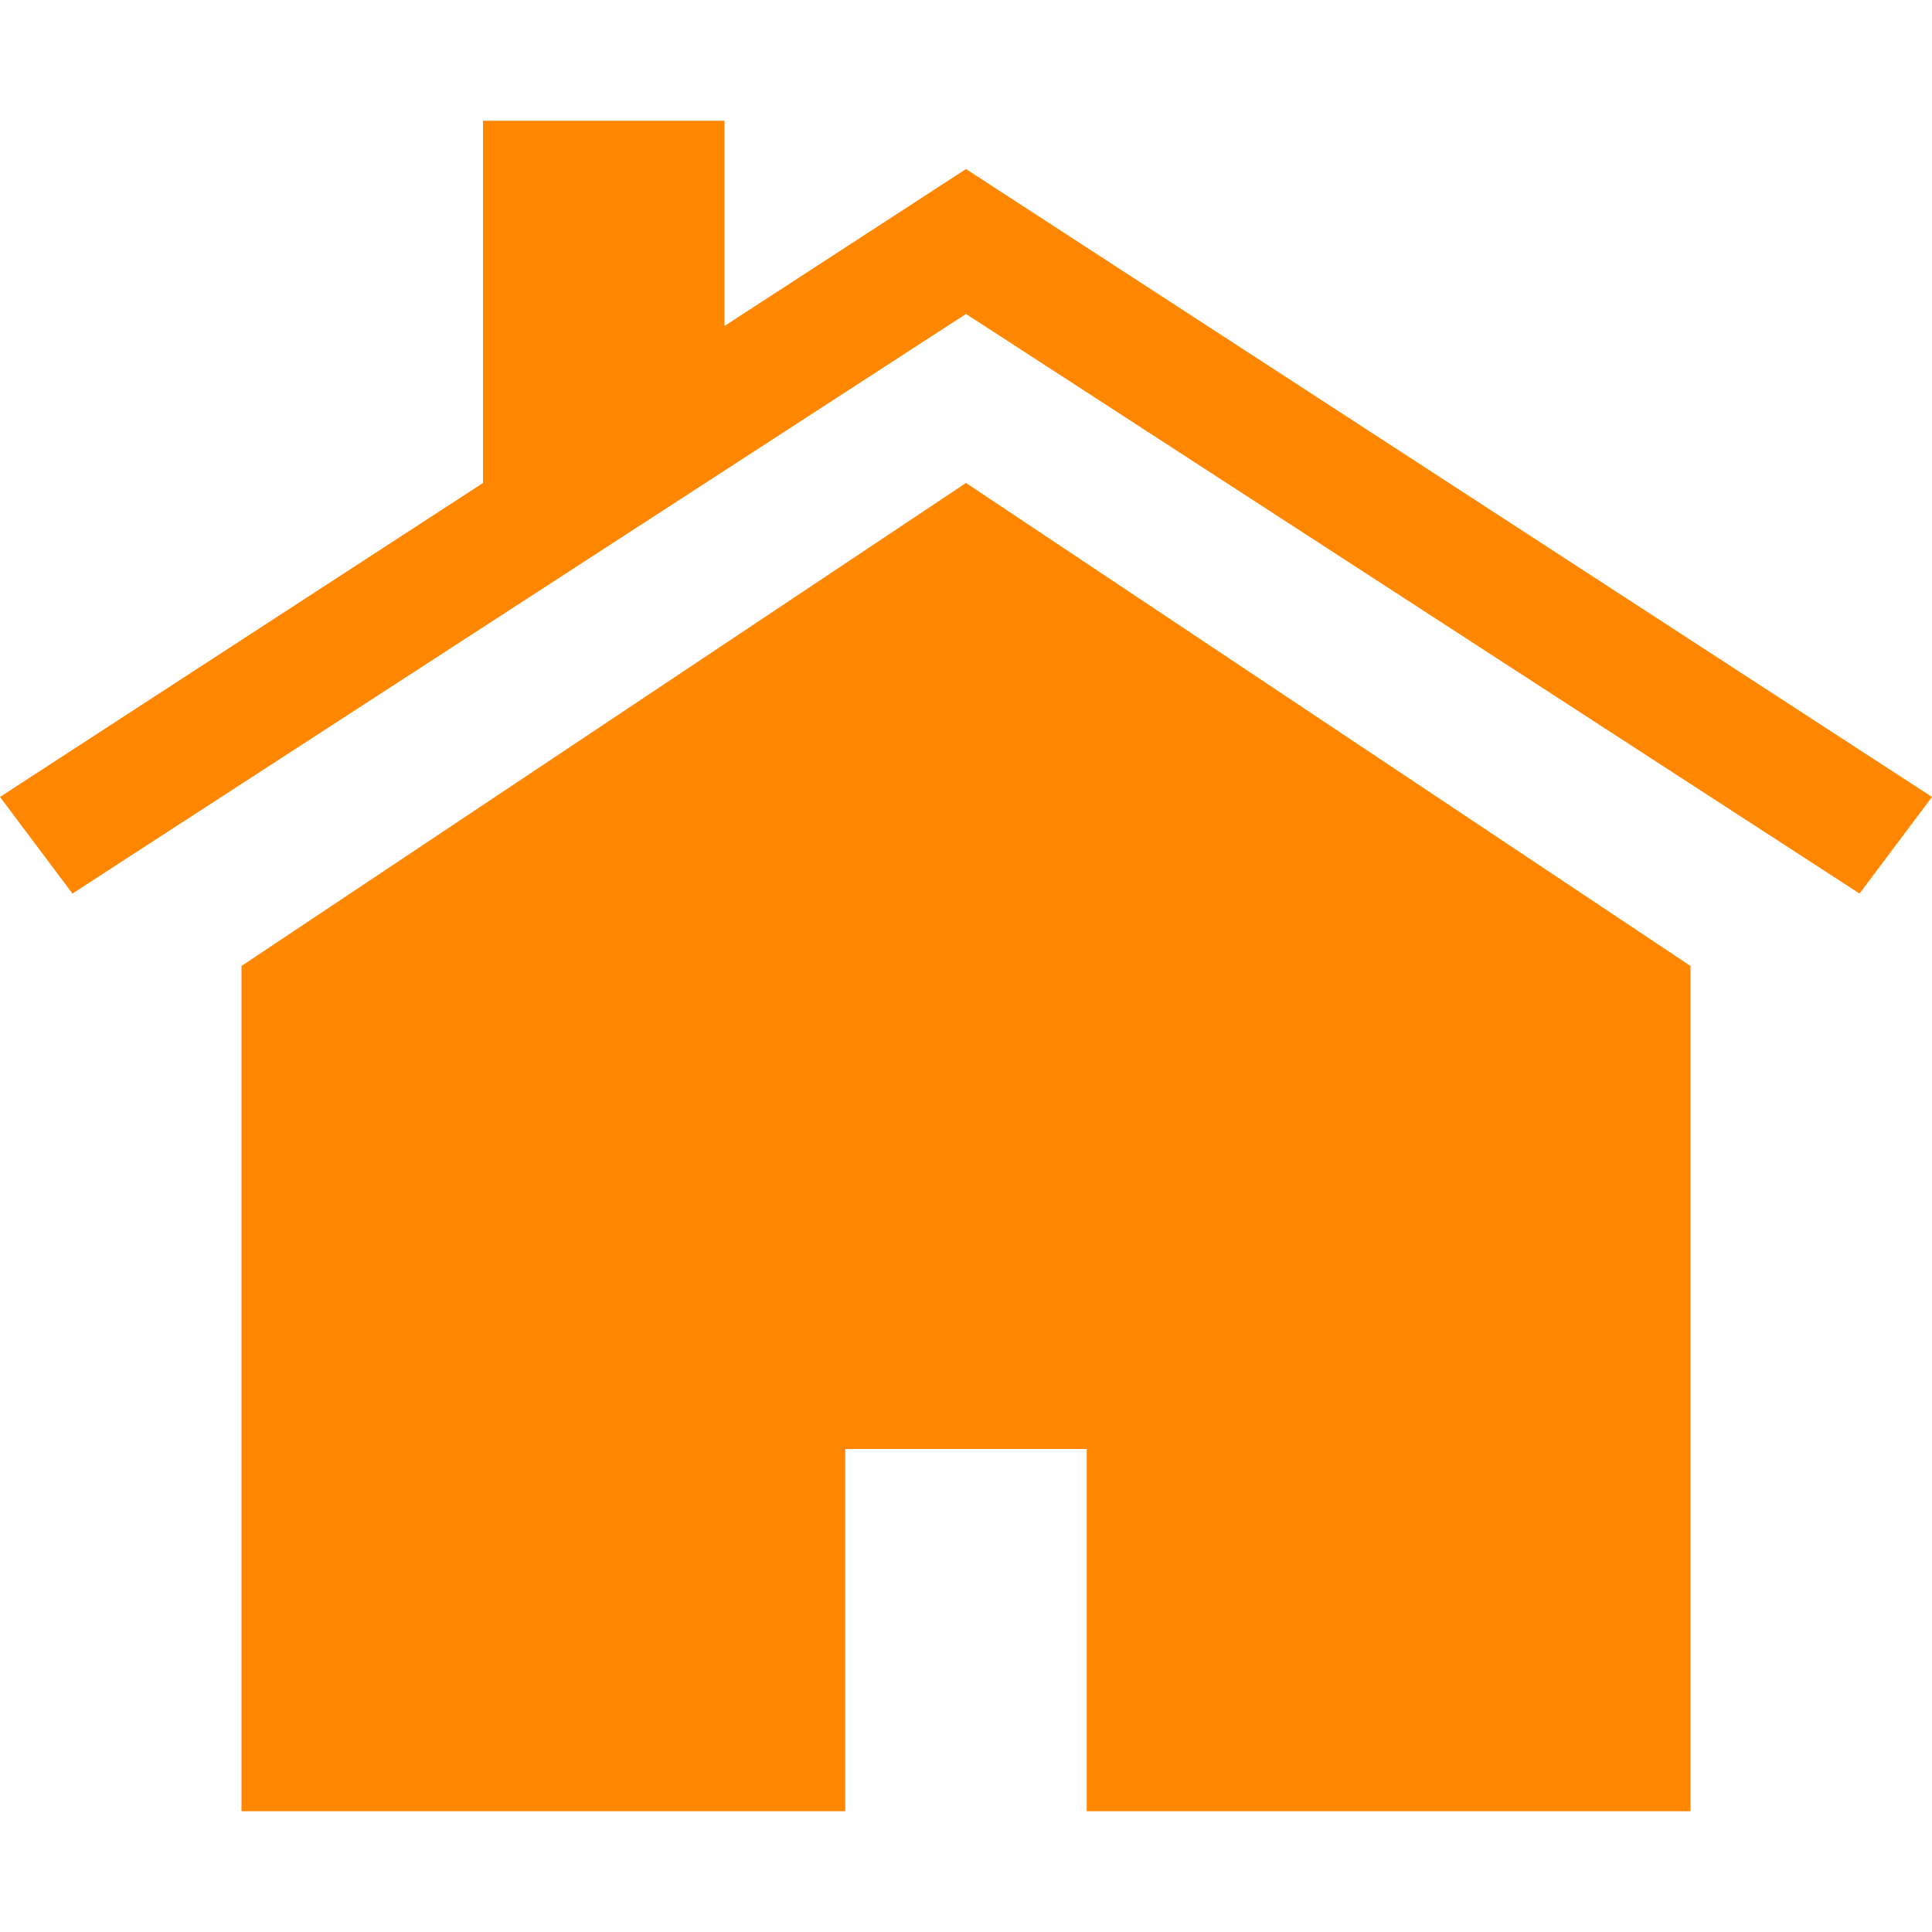
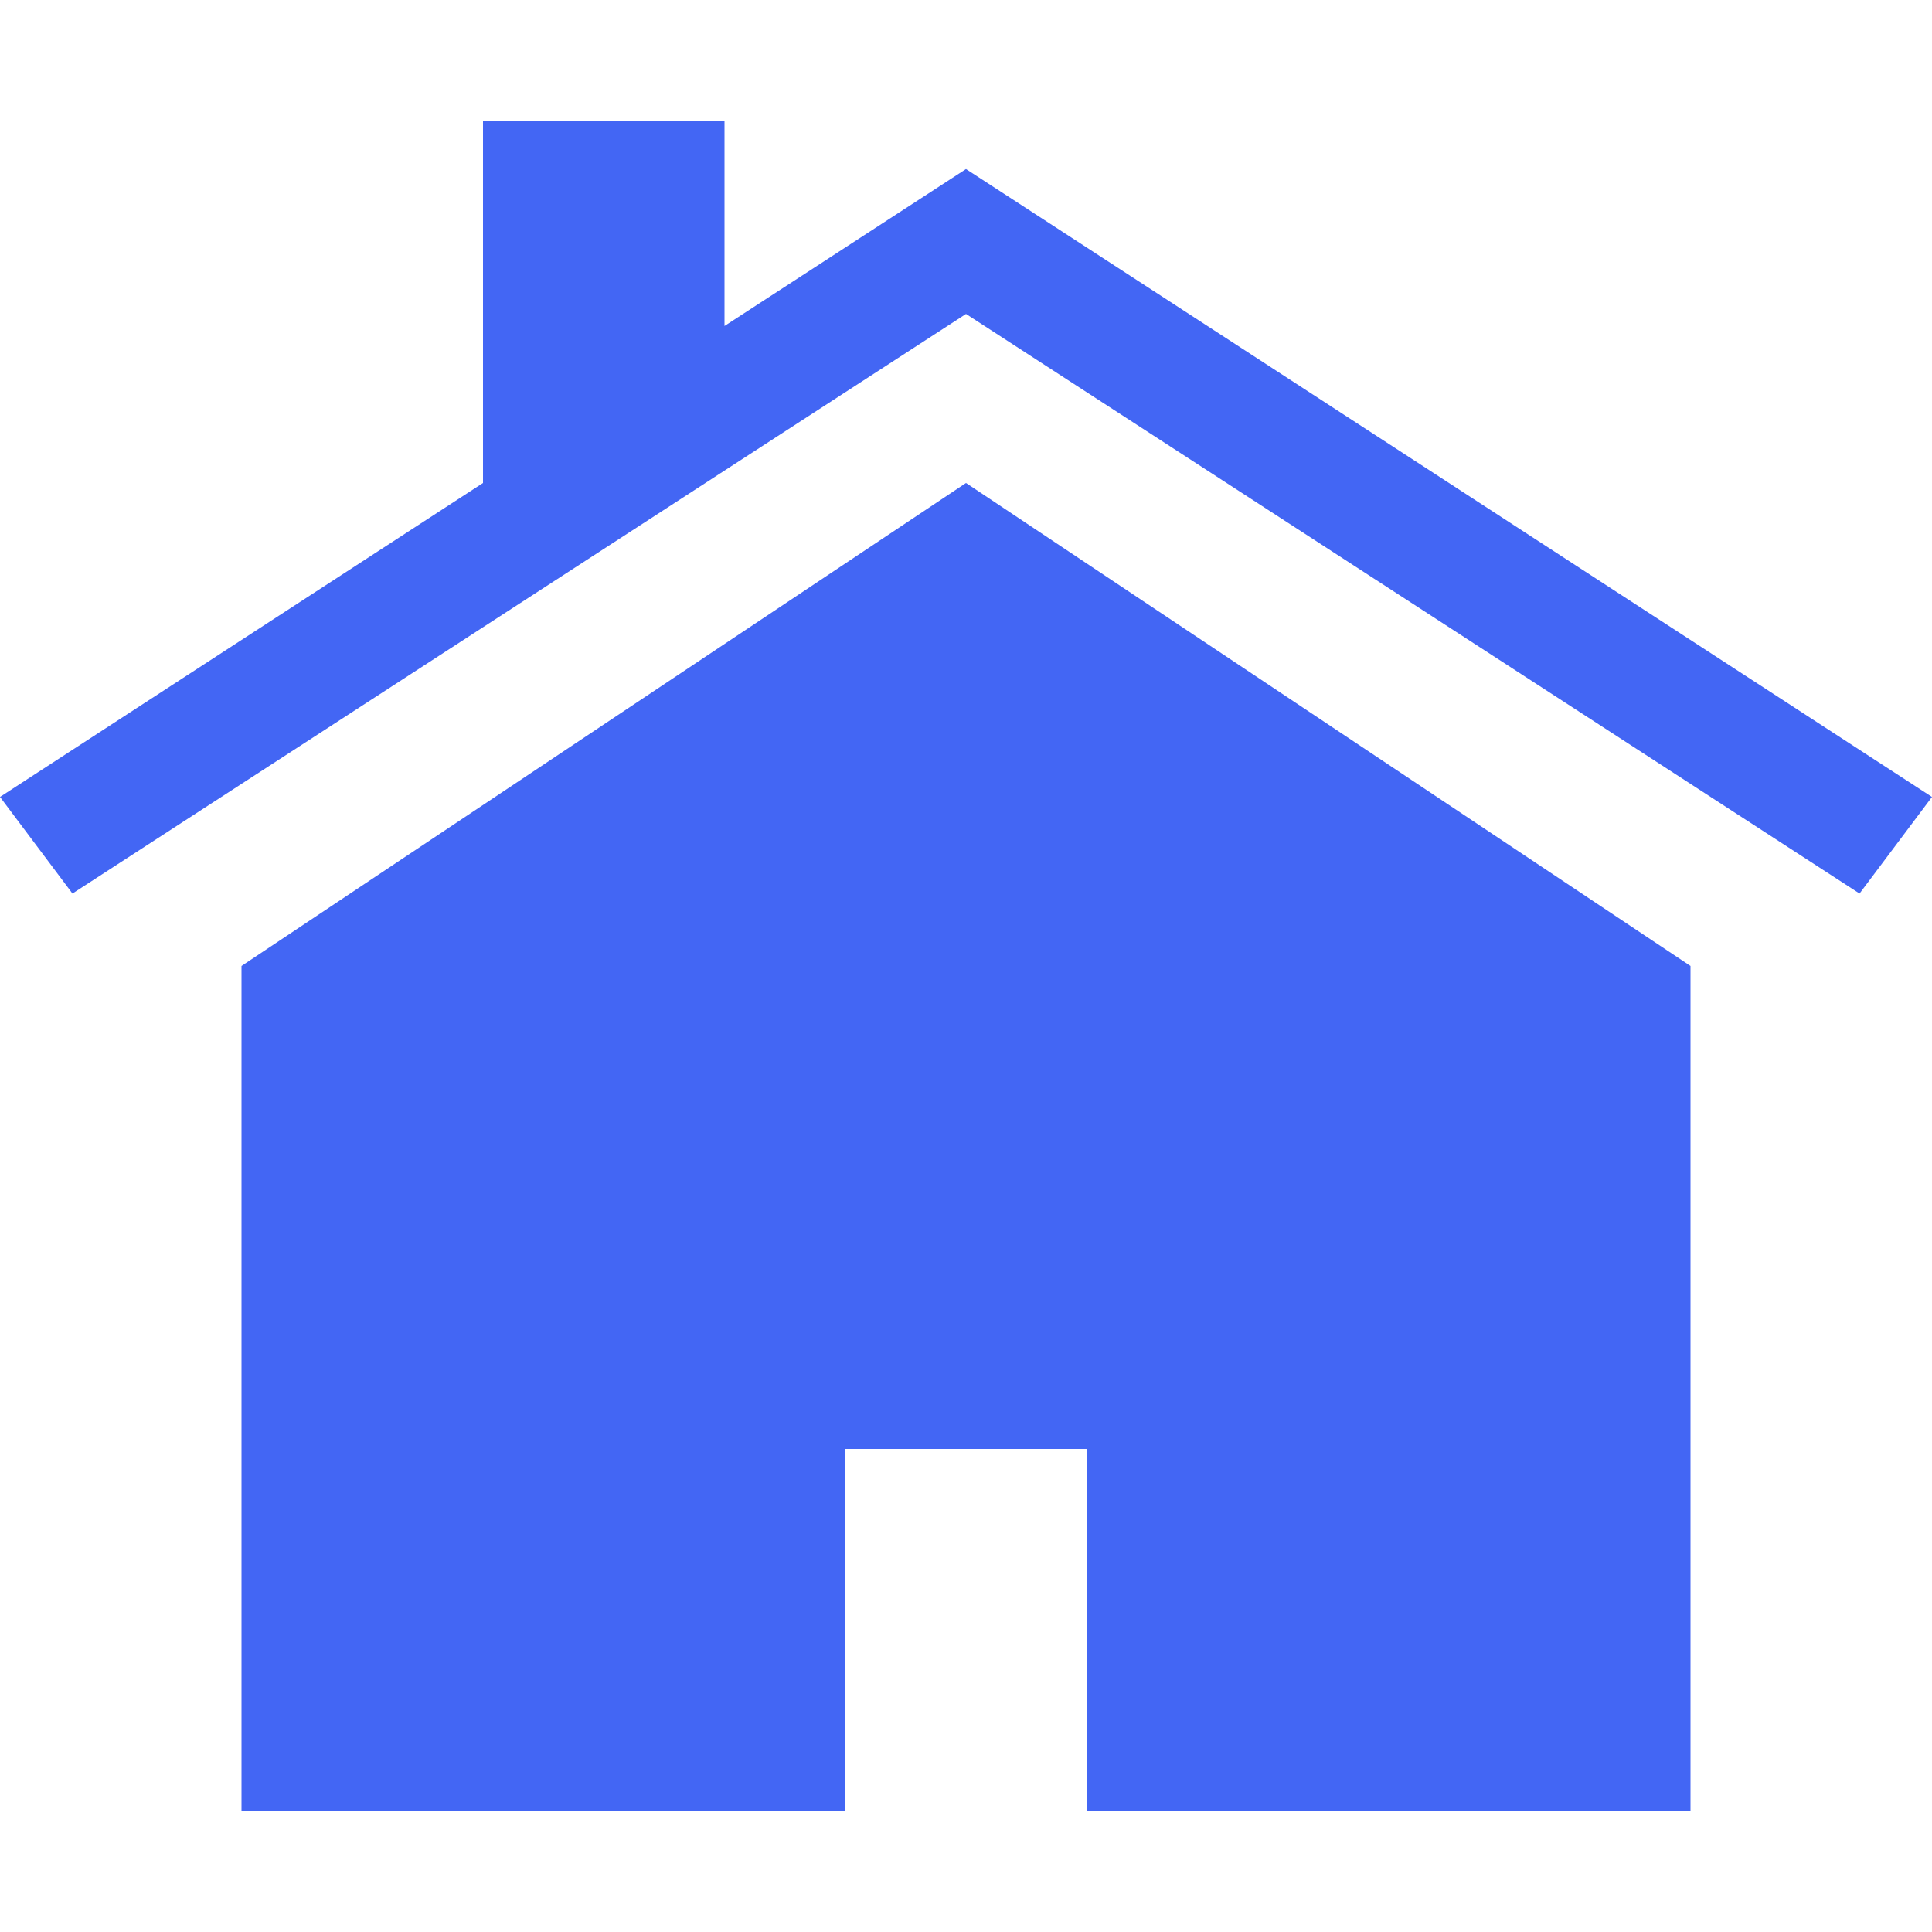
<svg xmlns="http://www.w3.org/2000/svg" width="30" height="30" viewBox="0 0 30 30" fill="none">
-   <path d="M15 2.625L11.25 5.062V1.875H7.5V7.5L0 12.375L1.125 13.875L15 4.875L28.875 13.875L30 12.375L15 2.625Z" fill="#FF8600" />
-   <path d="M15 7.5L3.75 15V28.125H13.125V22.5H16.875V28.125H26.25V15L15 7.5Z" fill="#FF8600" />
+   <path d="M15 2.625L11.25 5.062V1.875H7.5V7.5L0 12.375L1.125 13.875L15 4.875L28.875 13.875L30 12.375L15 2.625Z" fill="#4366F4" />
+   <path d="M15 7.5L3.75 15V28.125H13.125V22.5H16.875V28.125H26.25V15L15 7.5Z" fill="#4366F4" />
</svg>
